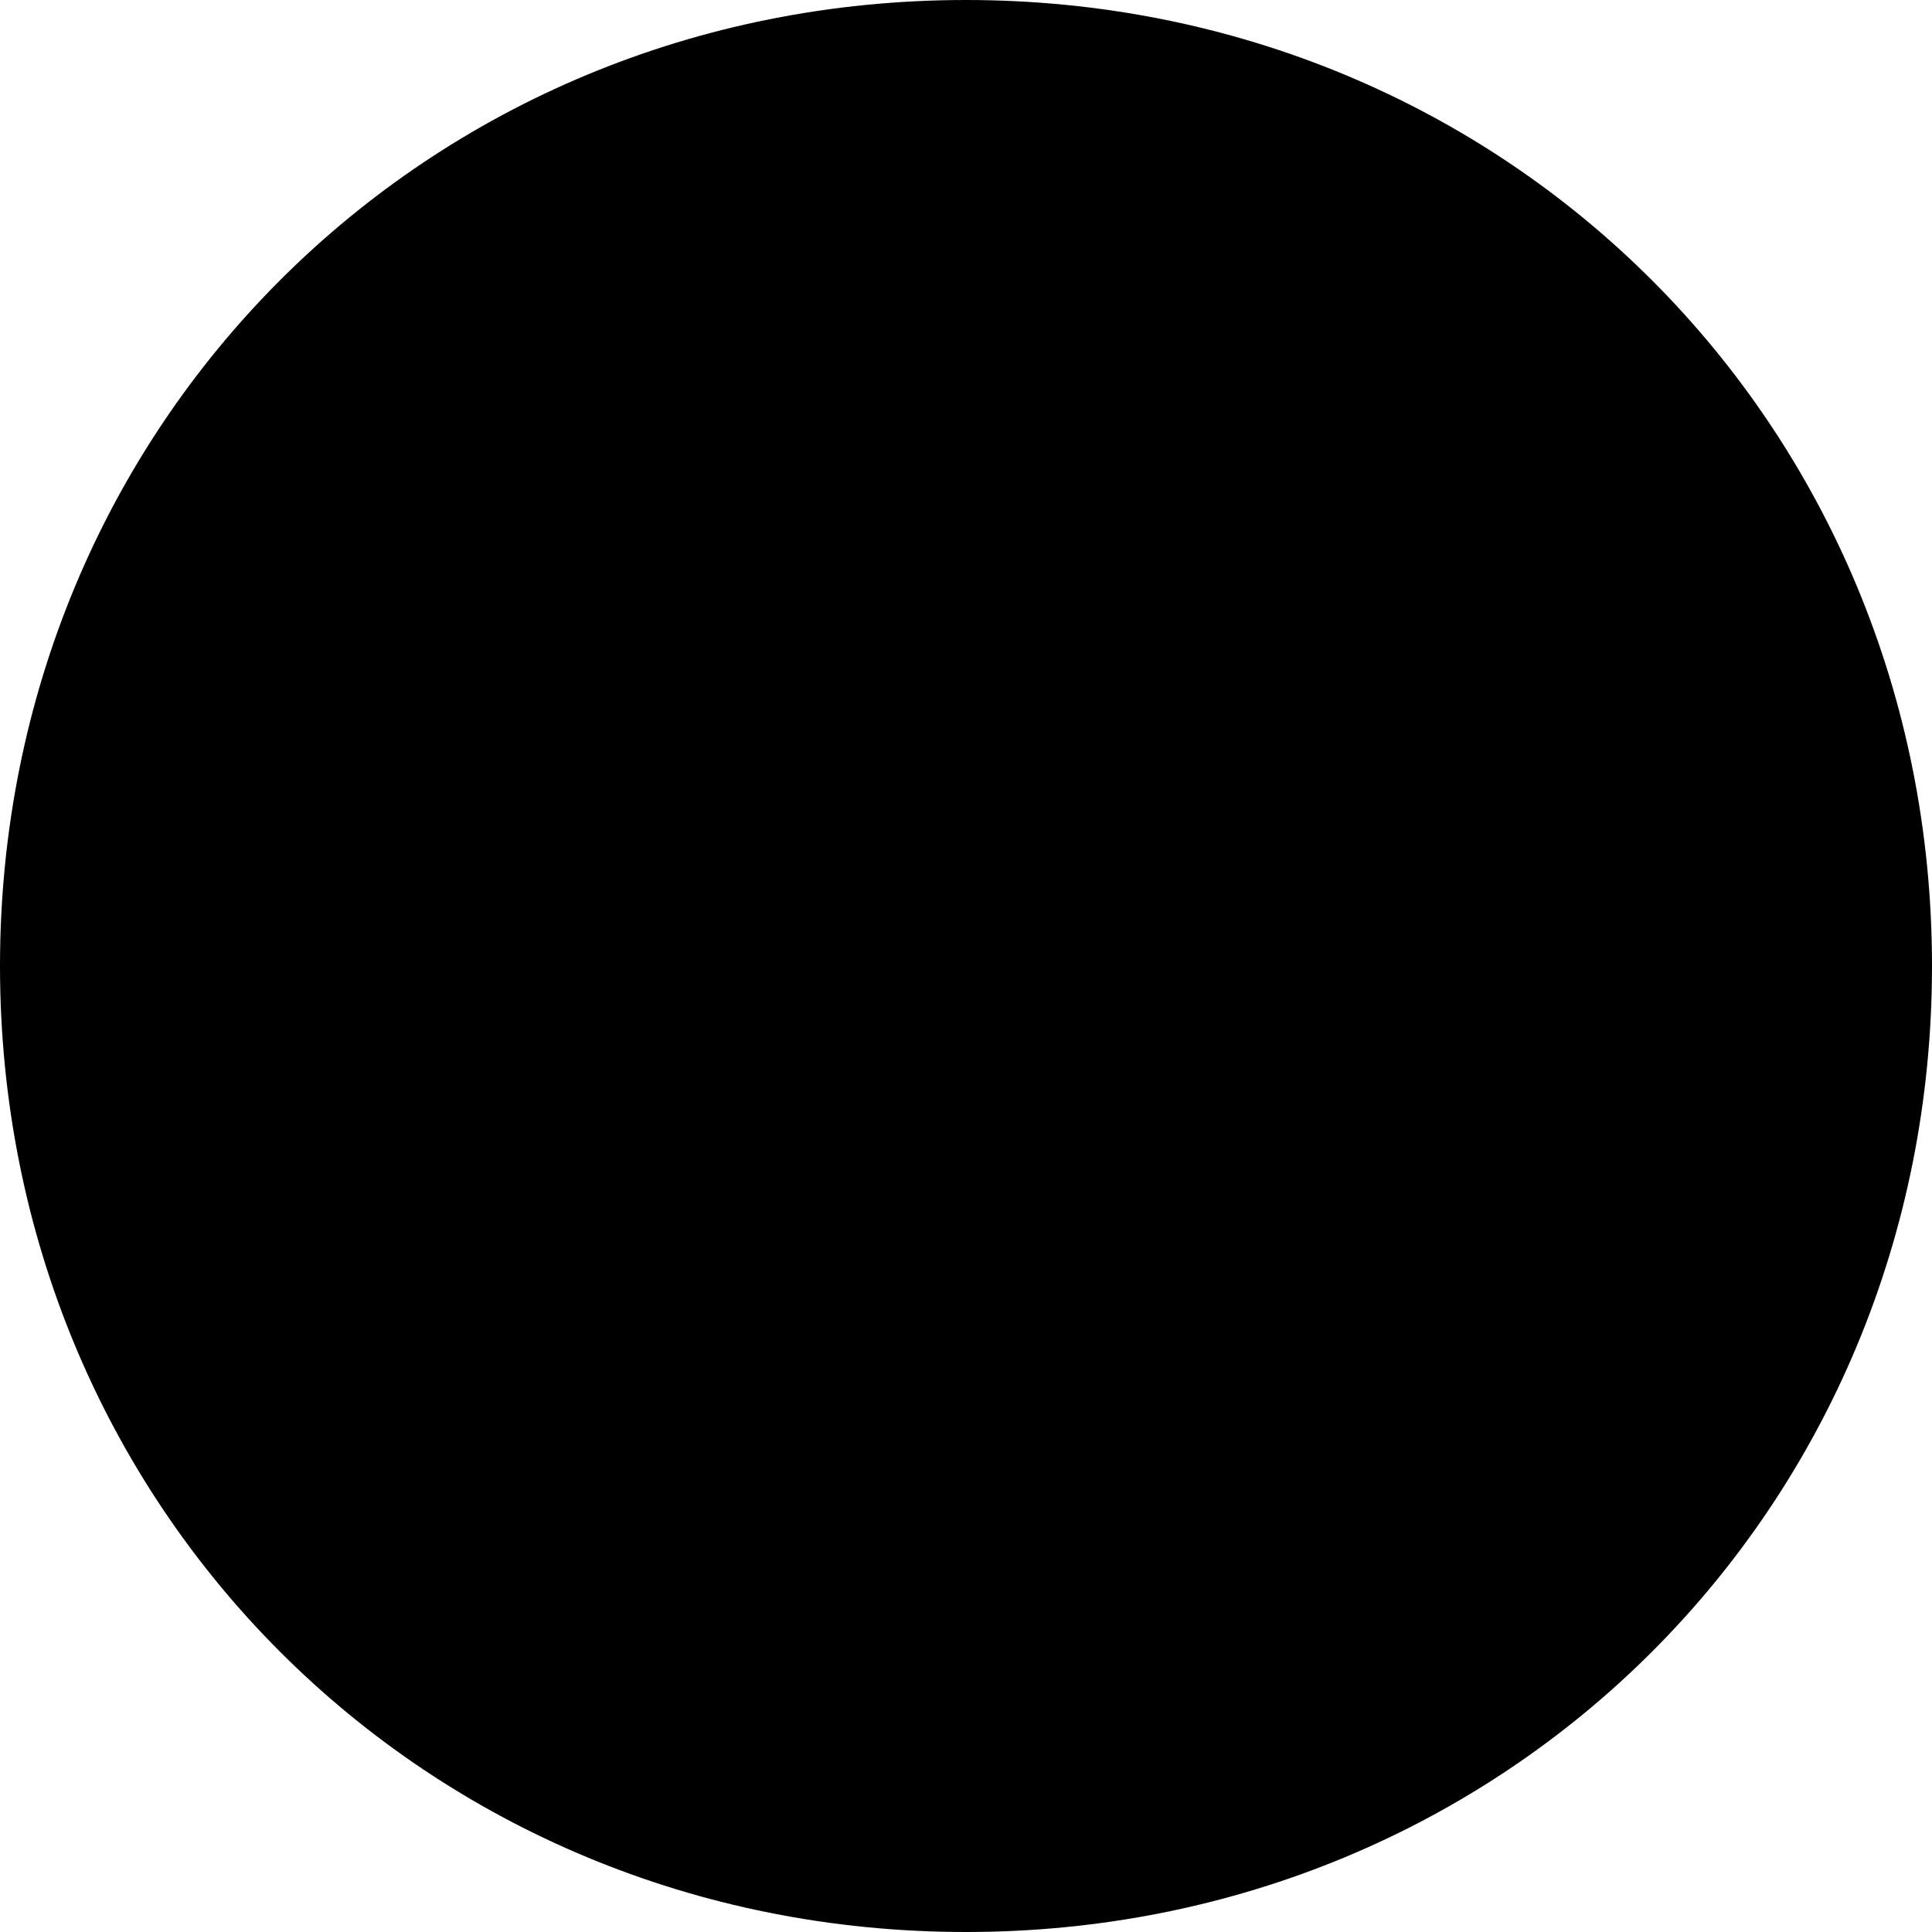
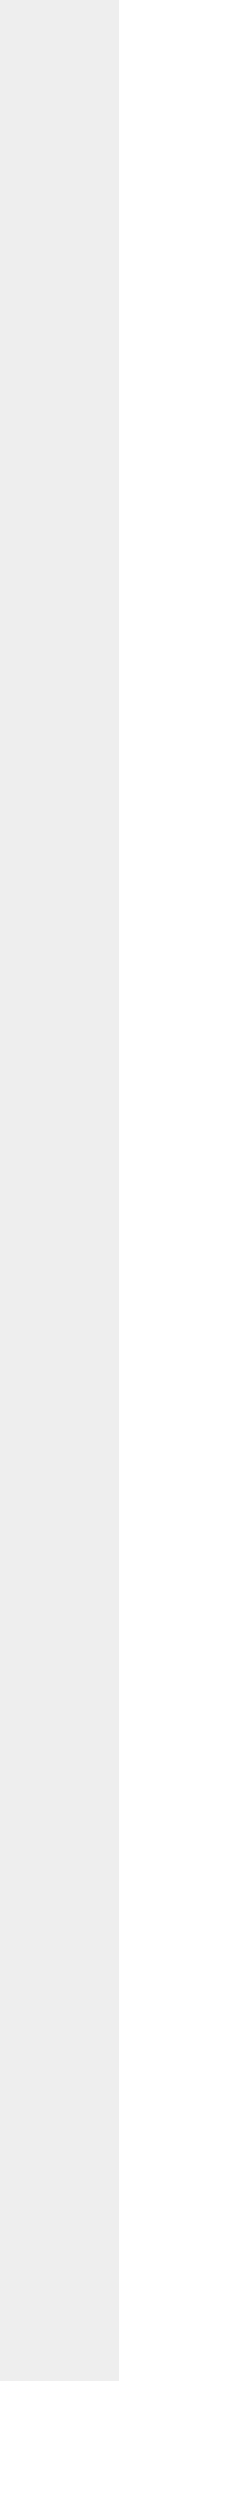
- <svg xmlns="http://www.w3.org/2000/svg" version="1.1" width="3px" height="3px">
-   <g transform="matrix(1 0 0 1 -489 -299 )">
-     <path d="M 490.5 299  C 491.34 299  492 299.66  492 300.5  C 492 301.34  491.34 302  490.5 302  C 489.66 302  489 301.34  489 300.5  C 489 299.66  489.66 299  490.5 299  Z " fill-rule="nonzero" fill="#000000" stroke="none" />
+ <svg xmlns="http://www.w3.org/2000/svg" version="1.1" width="2px" height="21px">
+   <g transform="matrix(1 0 0 1 -501 -290 )">
+     <path d="M 501.5 290  L 501.5 310  " stroke-width="1" stroke="#eeeeee" fill="none" />
  </g>
</svg>
